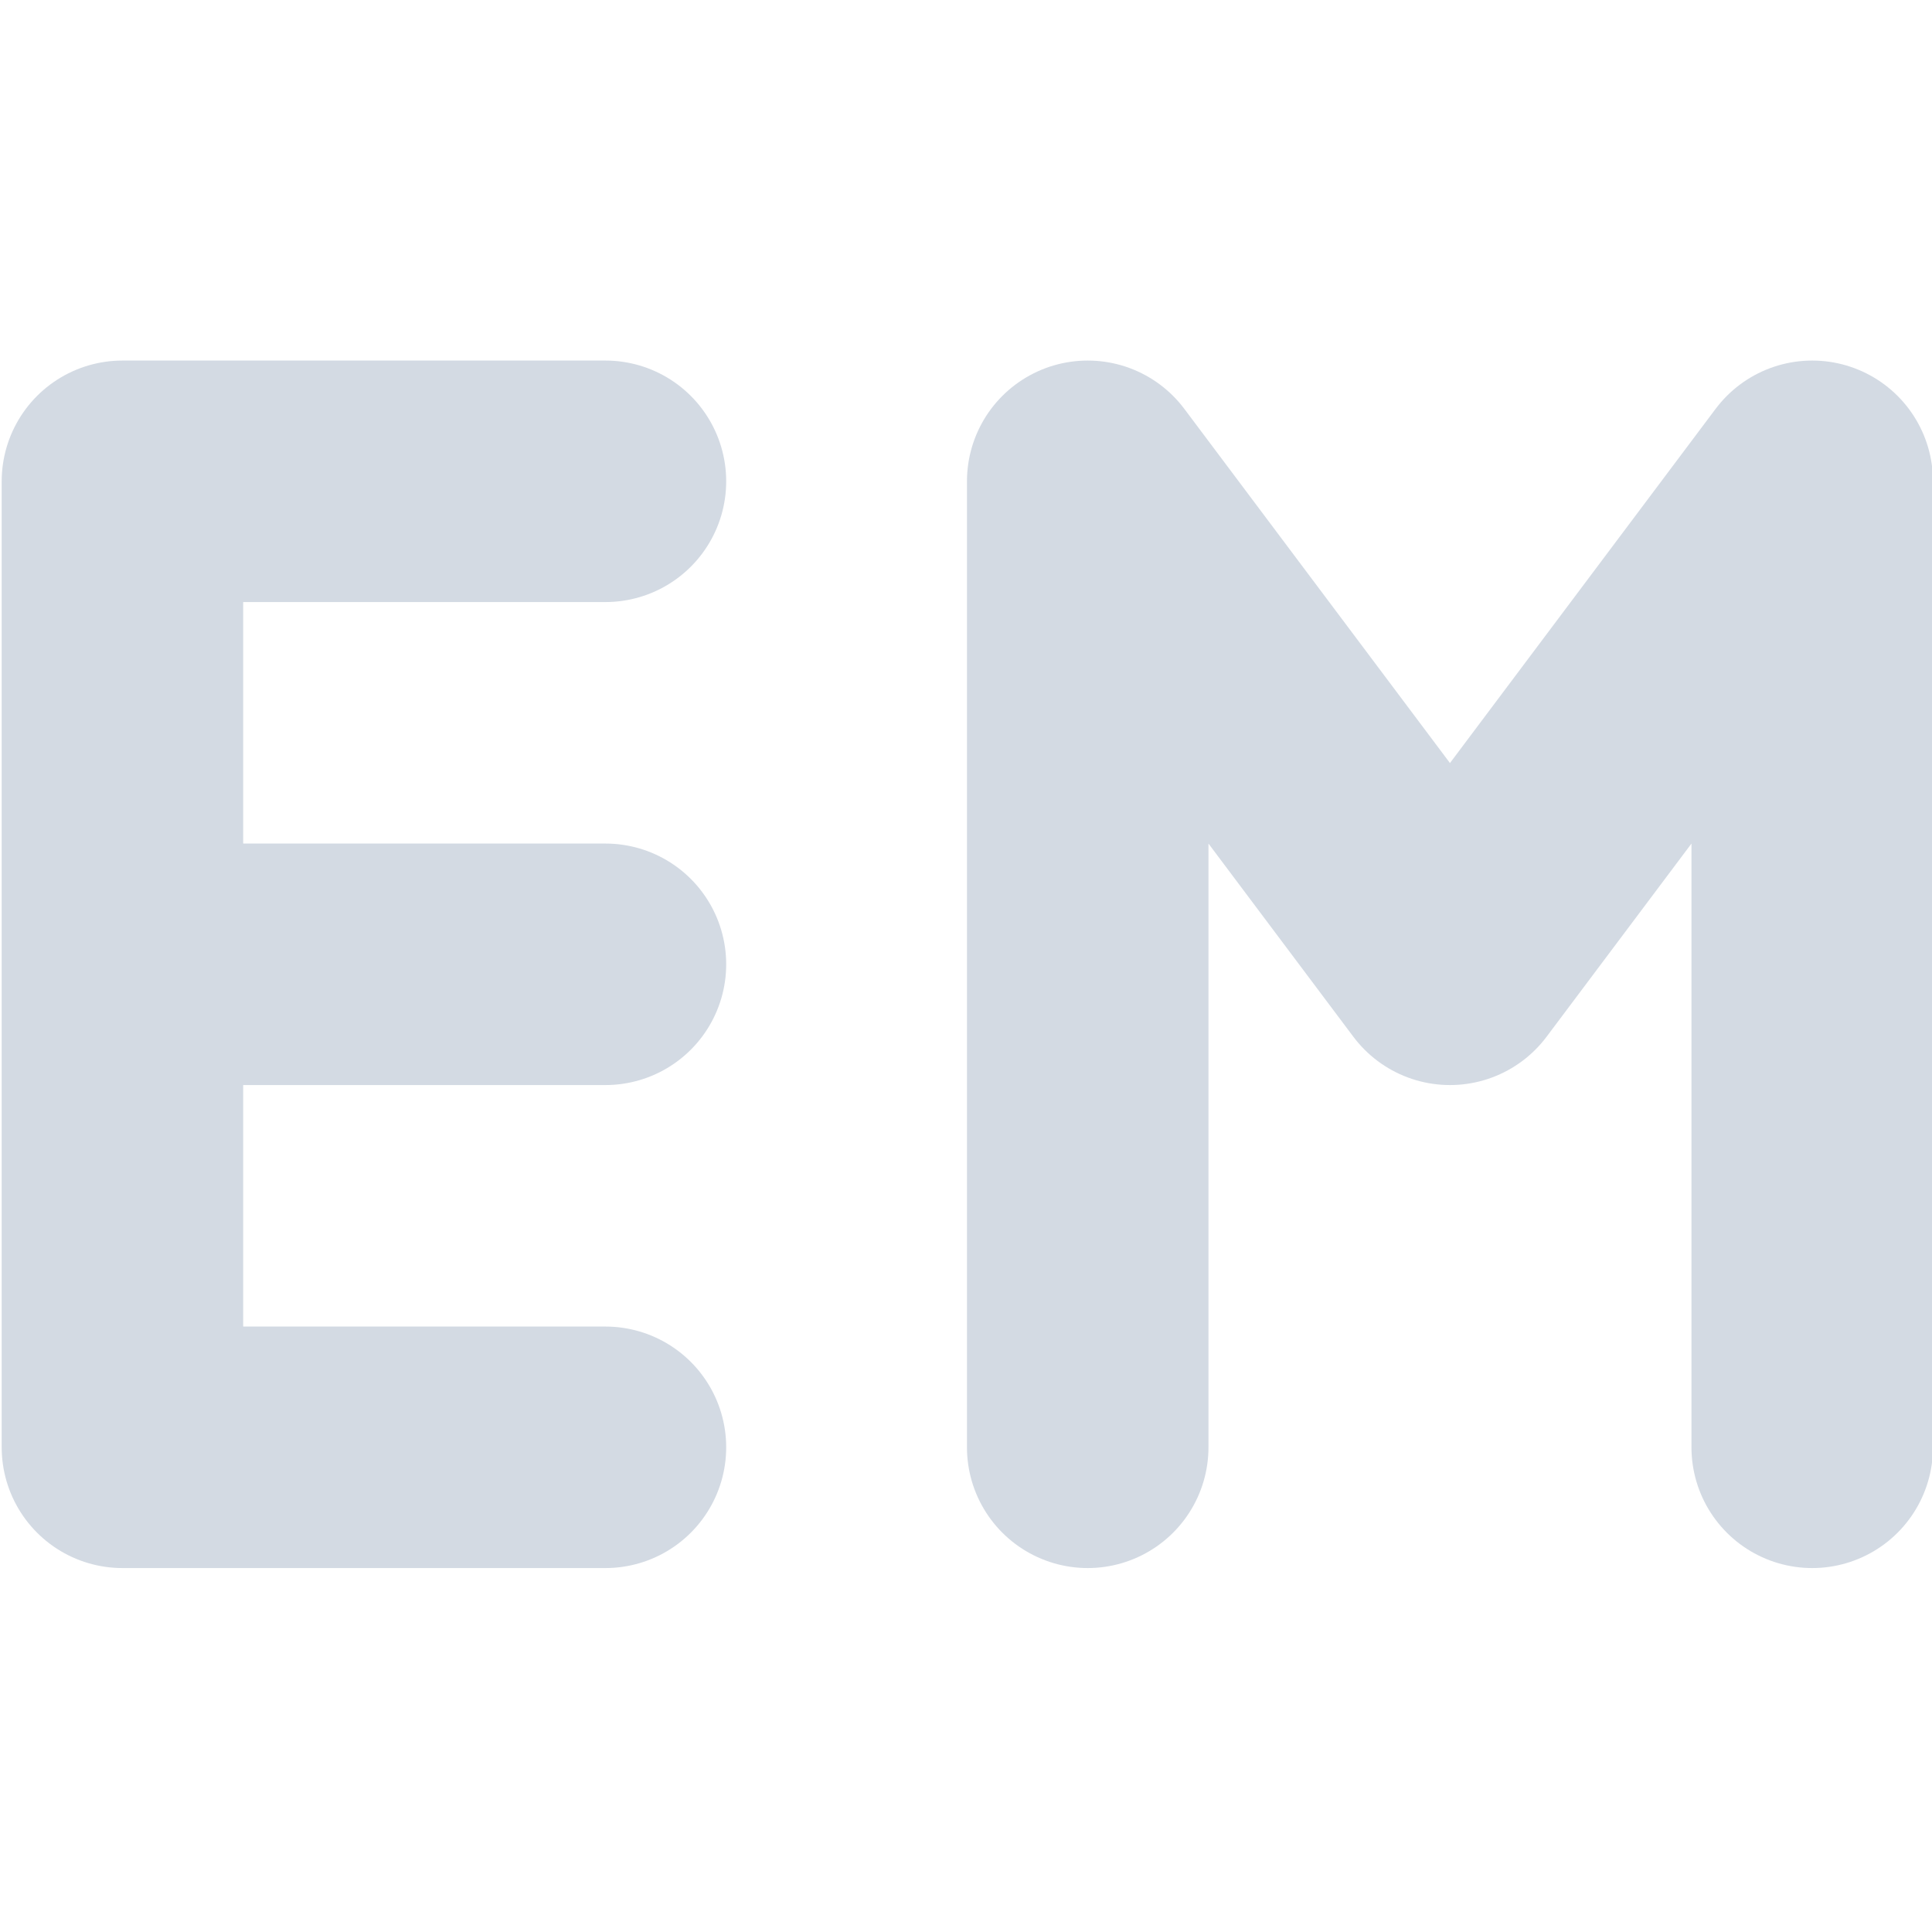
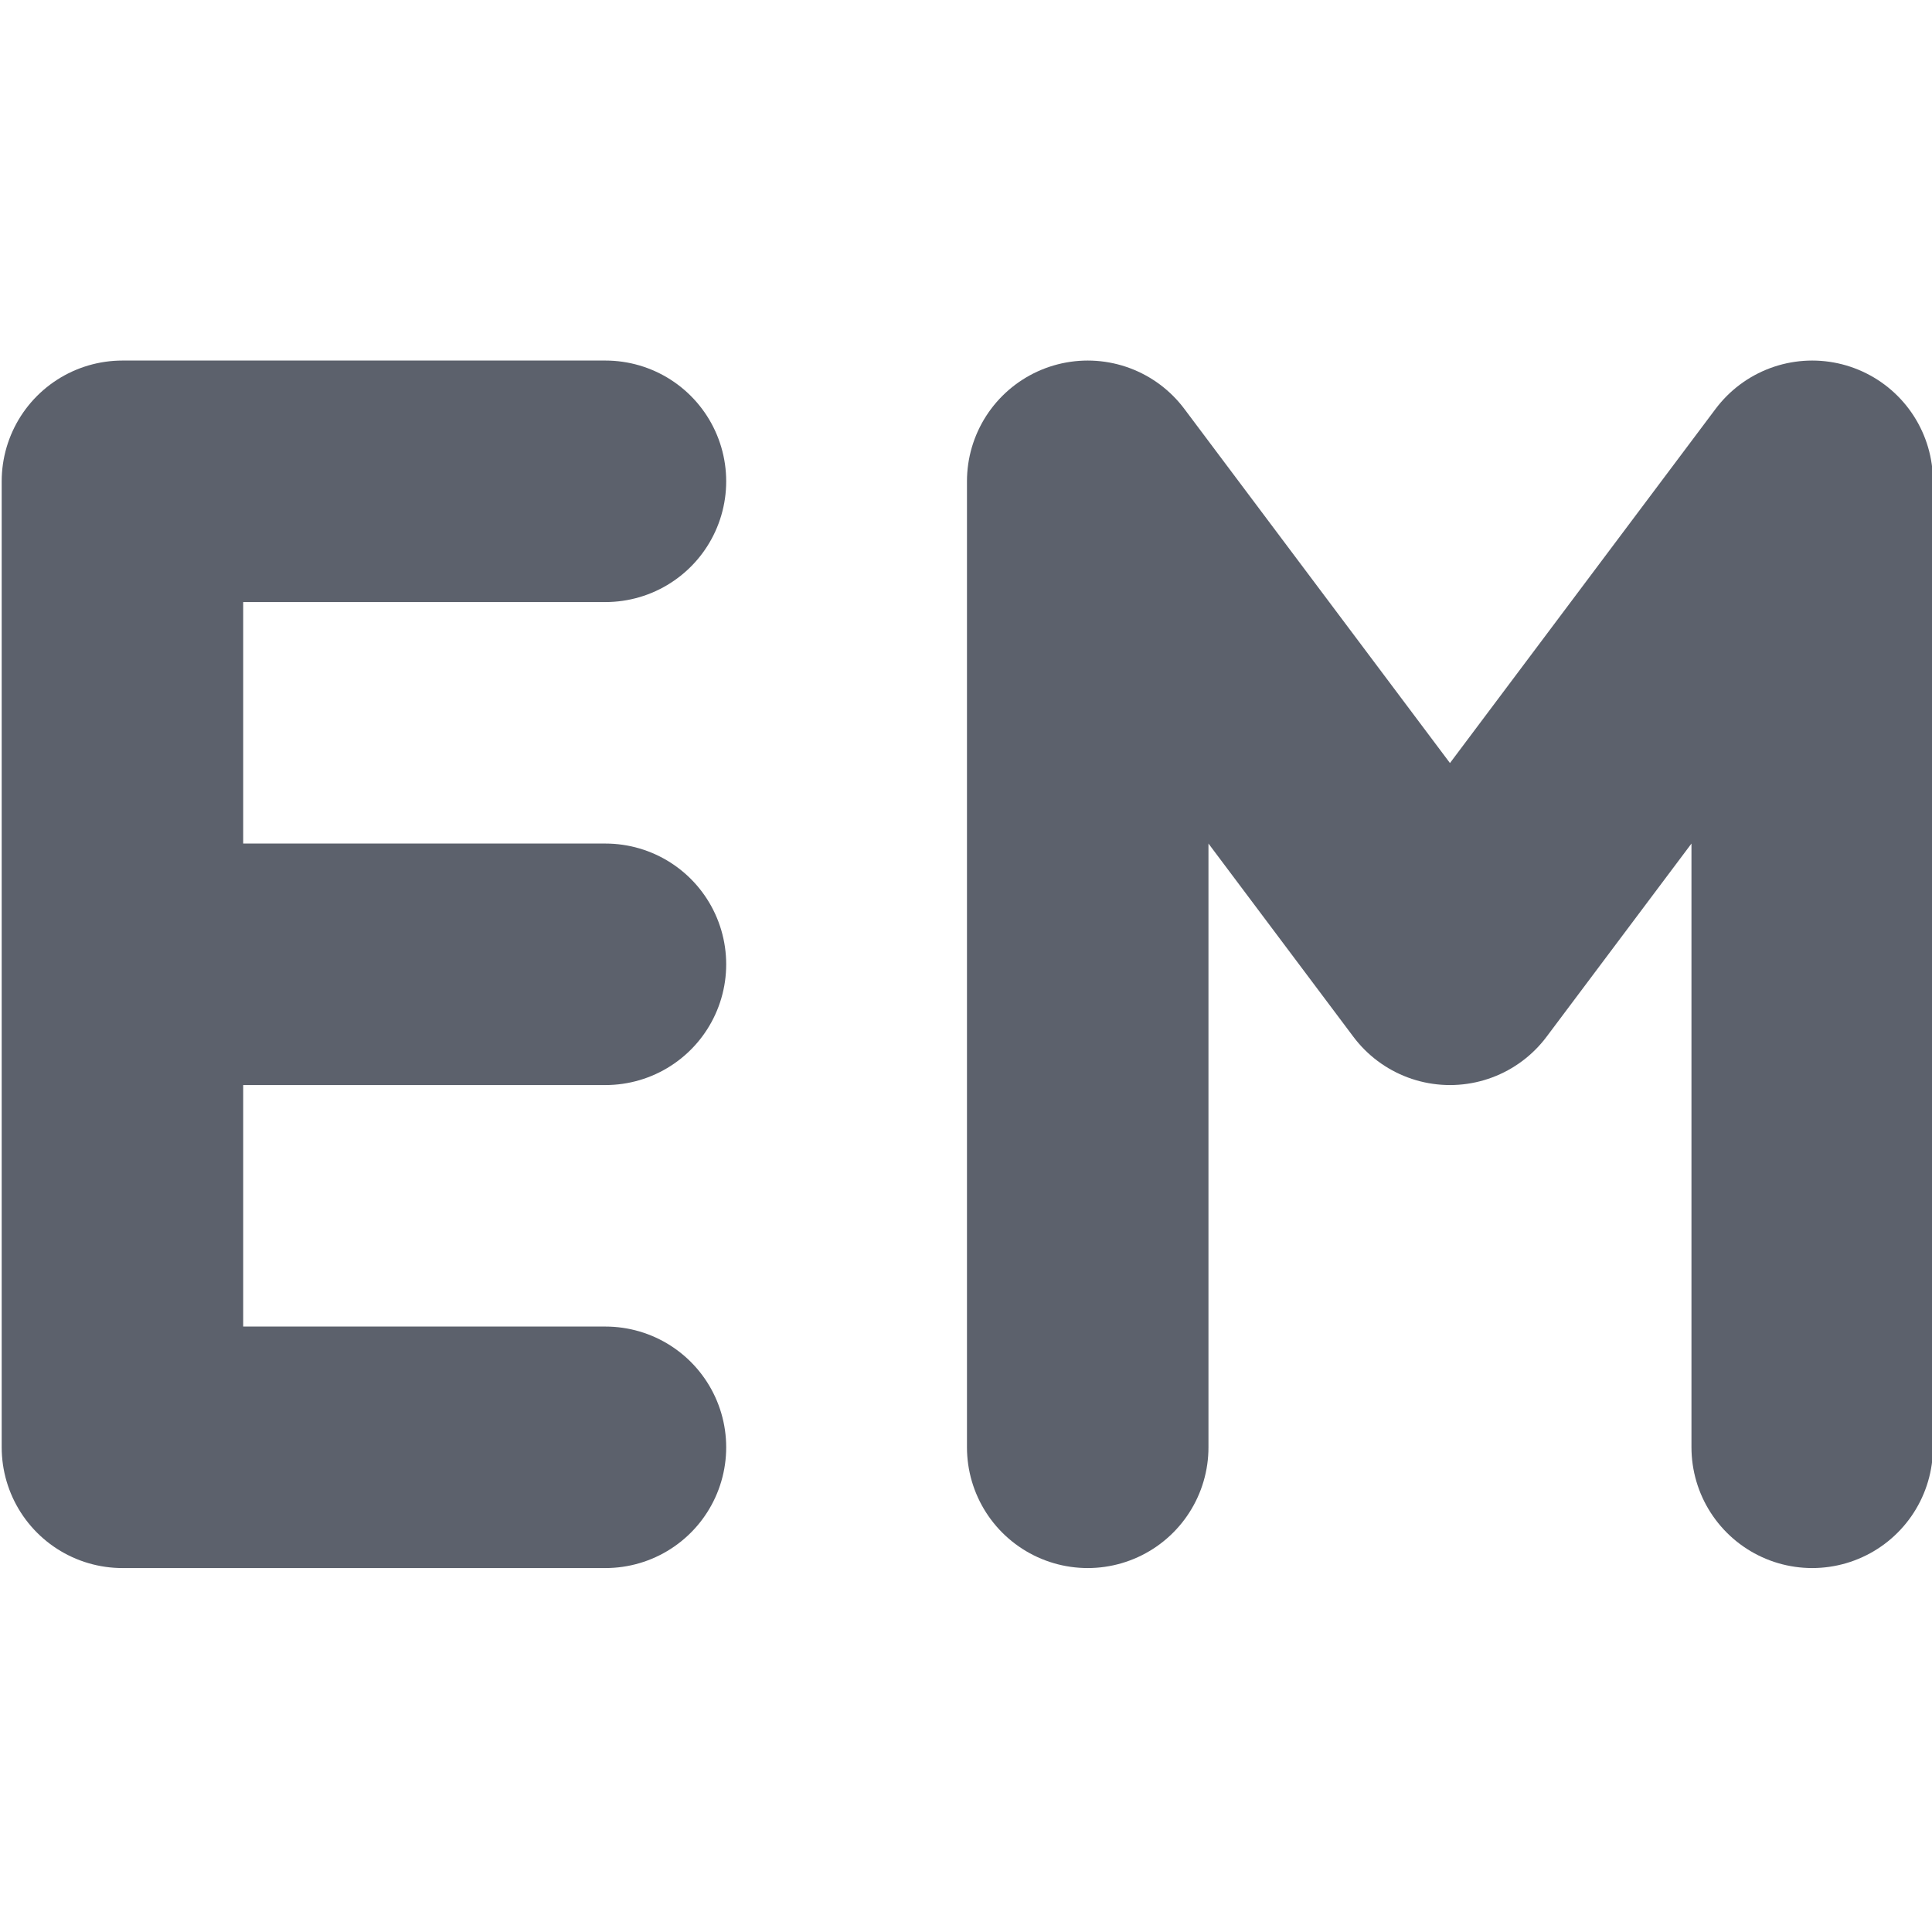
<svg xmlns="http://www.w3.org/2000/svg" width="16" height="16" viewBox="0 0 16 16" id="svg4344" version="1.1">
  <defs id="defs4346" />
  <g id="layer1" transform="translate(0,-1036.362)">
-     <path style="fill:none;stroke:#d3dae3;stroke-width:2;stroke-linecap:round;stroke-linejoin:round" d="m 15.008,1048.348 0,-8 m -6,0 3,4 3,-4 m -6,8 0,-8" id="path26" />
-     <path style="fill:none;stroke:#d3dae3;stroke-width:2;stroke-linecap:round;stroke-linejoin:bevel" d="m 1.014,1048.348 4,0 m -4,-4 4,0 m -4,-4 4,0 m -4,8 0,-8" id="path6" />
+     <path style="fill:none;stroke:#5c616c;stroke-width:2;stroke-linecap:round;stroke-linejoin:round" d="m 15.008,1048.348 0,-8 m -6,0 3,4 3,-4 m -6,8 0,-8" id="path26" />
+     <path style="fill:none;stroke:#5c616c;stroke-width:2;stroke-linecap:round;stroke-linejoin:bevel" d="m 1.014,1048.348 4,0 m -4,-4 4,0 m -4,-4 4,0 m -4,8 0,-8" id="path6" />
  </g>
</svg>
